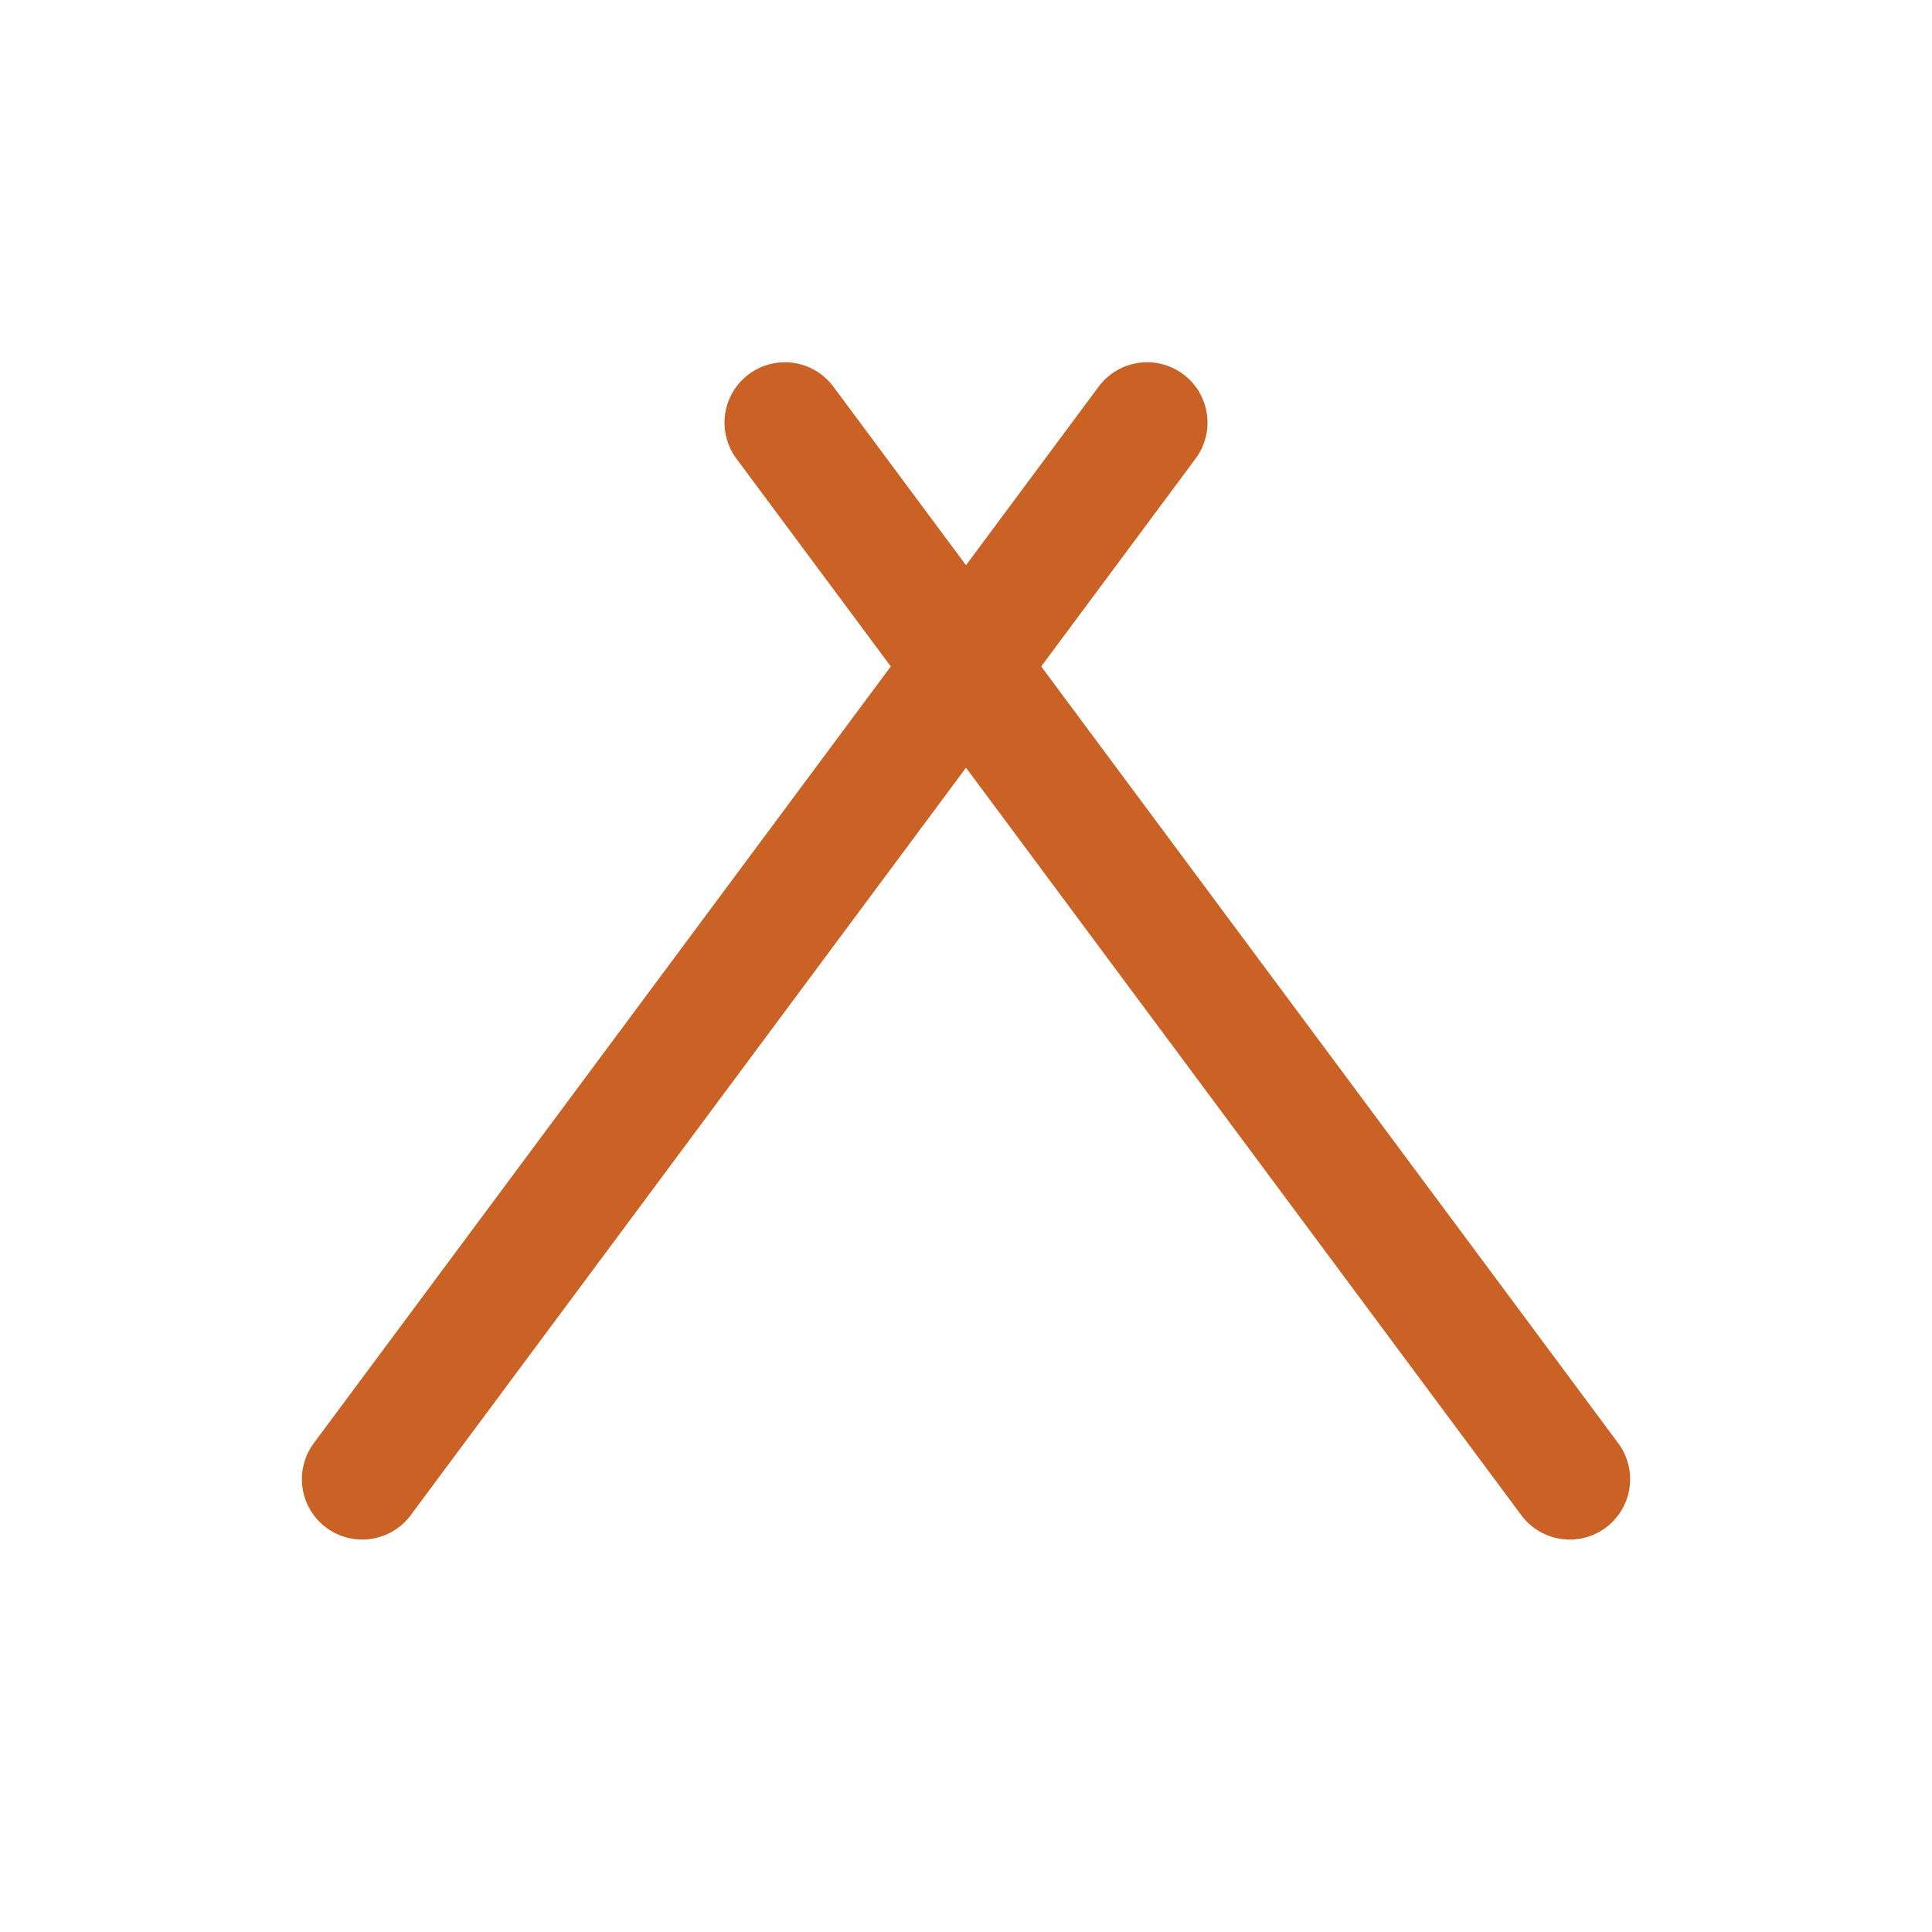
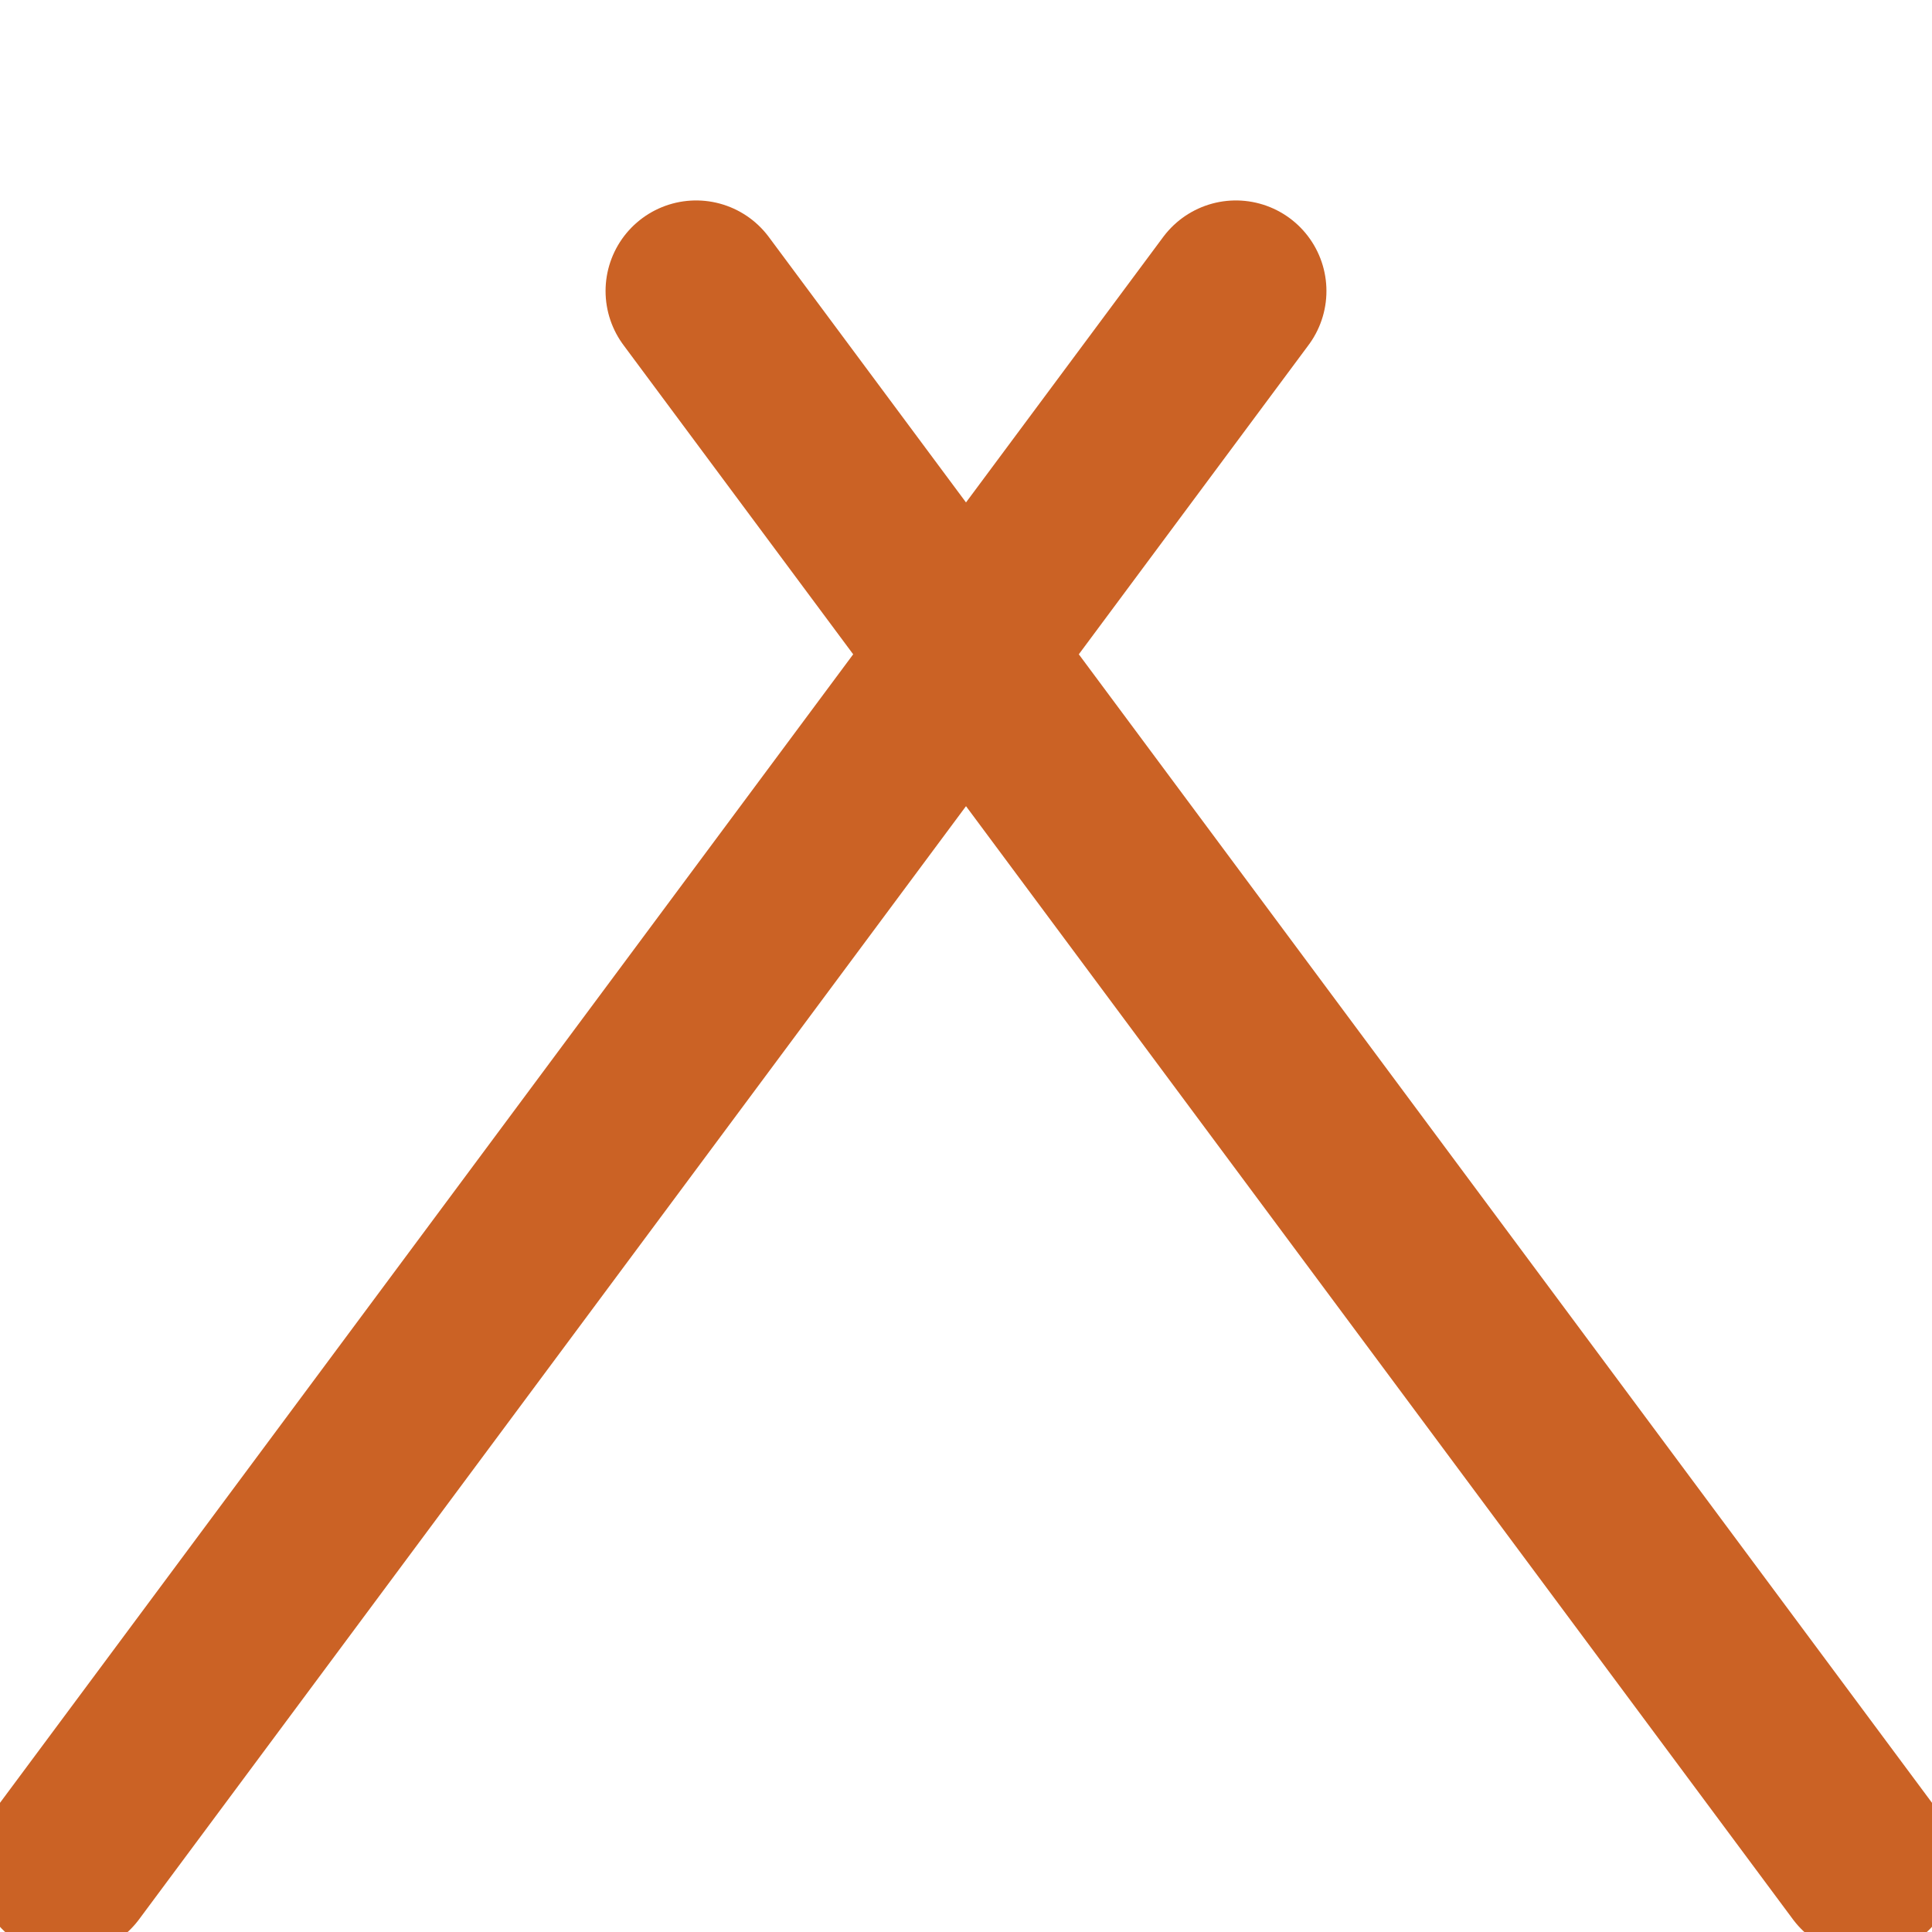
- <svg xmlns="http://www.w3.org/2000/svg" width="32" height="32" viewBox="0 0 32 32" fill="none">
-   <path d="M6 24.5L19 7" stroke="#CB6225" stroke-width="2" stroke-linecap="round" />
-   <path d="M26 24.5L13 7" stroke="#CB6225" stroke-width="2" stroke-linecap="round" />
+ <svg xmlns="http://www.w3.org/2000/svg" version="1.1" width="32" height="32" viewBox="0 0 32 32" xml:space="preserve">
+   <defs>
+ </defs>
+   <g transform="matrix(1.49 0 0 1.49 16 18.23)" id="f29aN5wuah7uHvS57C6Q4">
+     <g style="" vector-effect="non-scaling-stroke">
+       <g transform="matrix(1 0 0 1 -3.5 -0.25)" id="aeXYzwp5RQ9edFjHavg_1">
+         <path style="stroke: rgb(203,98,37); stroke-width: 3; stroke-dasharray: none; stroke-linecap: round; stroke-dashoffset: 0; stroke-linejoin: miter; stroke-miterlimit: 4; fill: none; fill-rule: nonzero; opacity: 1;" vector-effect="non-scaling-stroke" transform=" translate(-12.5, -15.75)" d="M 6 24.5 L 19 7" stroke-linecap="round" />
+       </g>
+       <g transform="matrix(1 0 0 1 3.5 -0.25)" id="gOIG6WAd5Nac0bbkmJQM_">
+         <path style="stroke: rgb(203,98,37); stroke-width: 3; stroke-dasharray: none; stroke-linecap: round; stroke-dashoffset: 0; stroke-linejoin: miter; stroke-miterlimit: 4; fill: none; fill-rule: nonzero; opacity: 1;" vector-effect="non-scaling-stroke" transform=" translate(-19.5, -15.75)" d="M 26 24.5 L 13 7" stroke-linecap="round" />
+       </g>
+     </g>
+   </g>
</svg>
